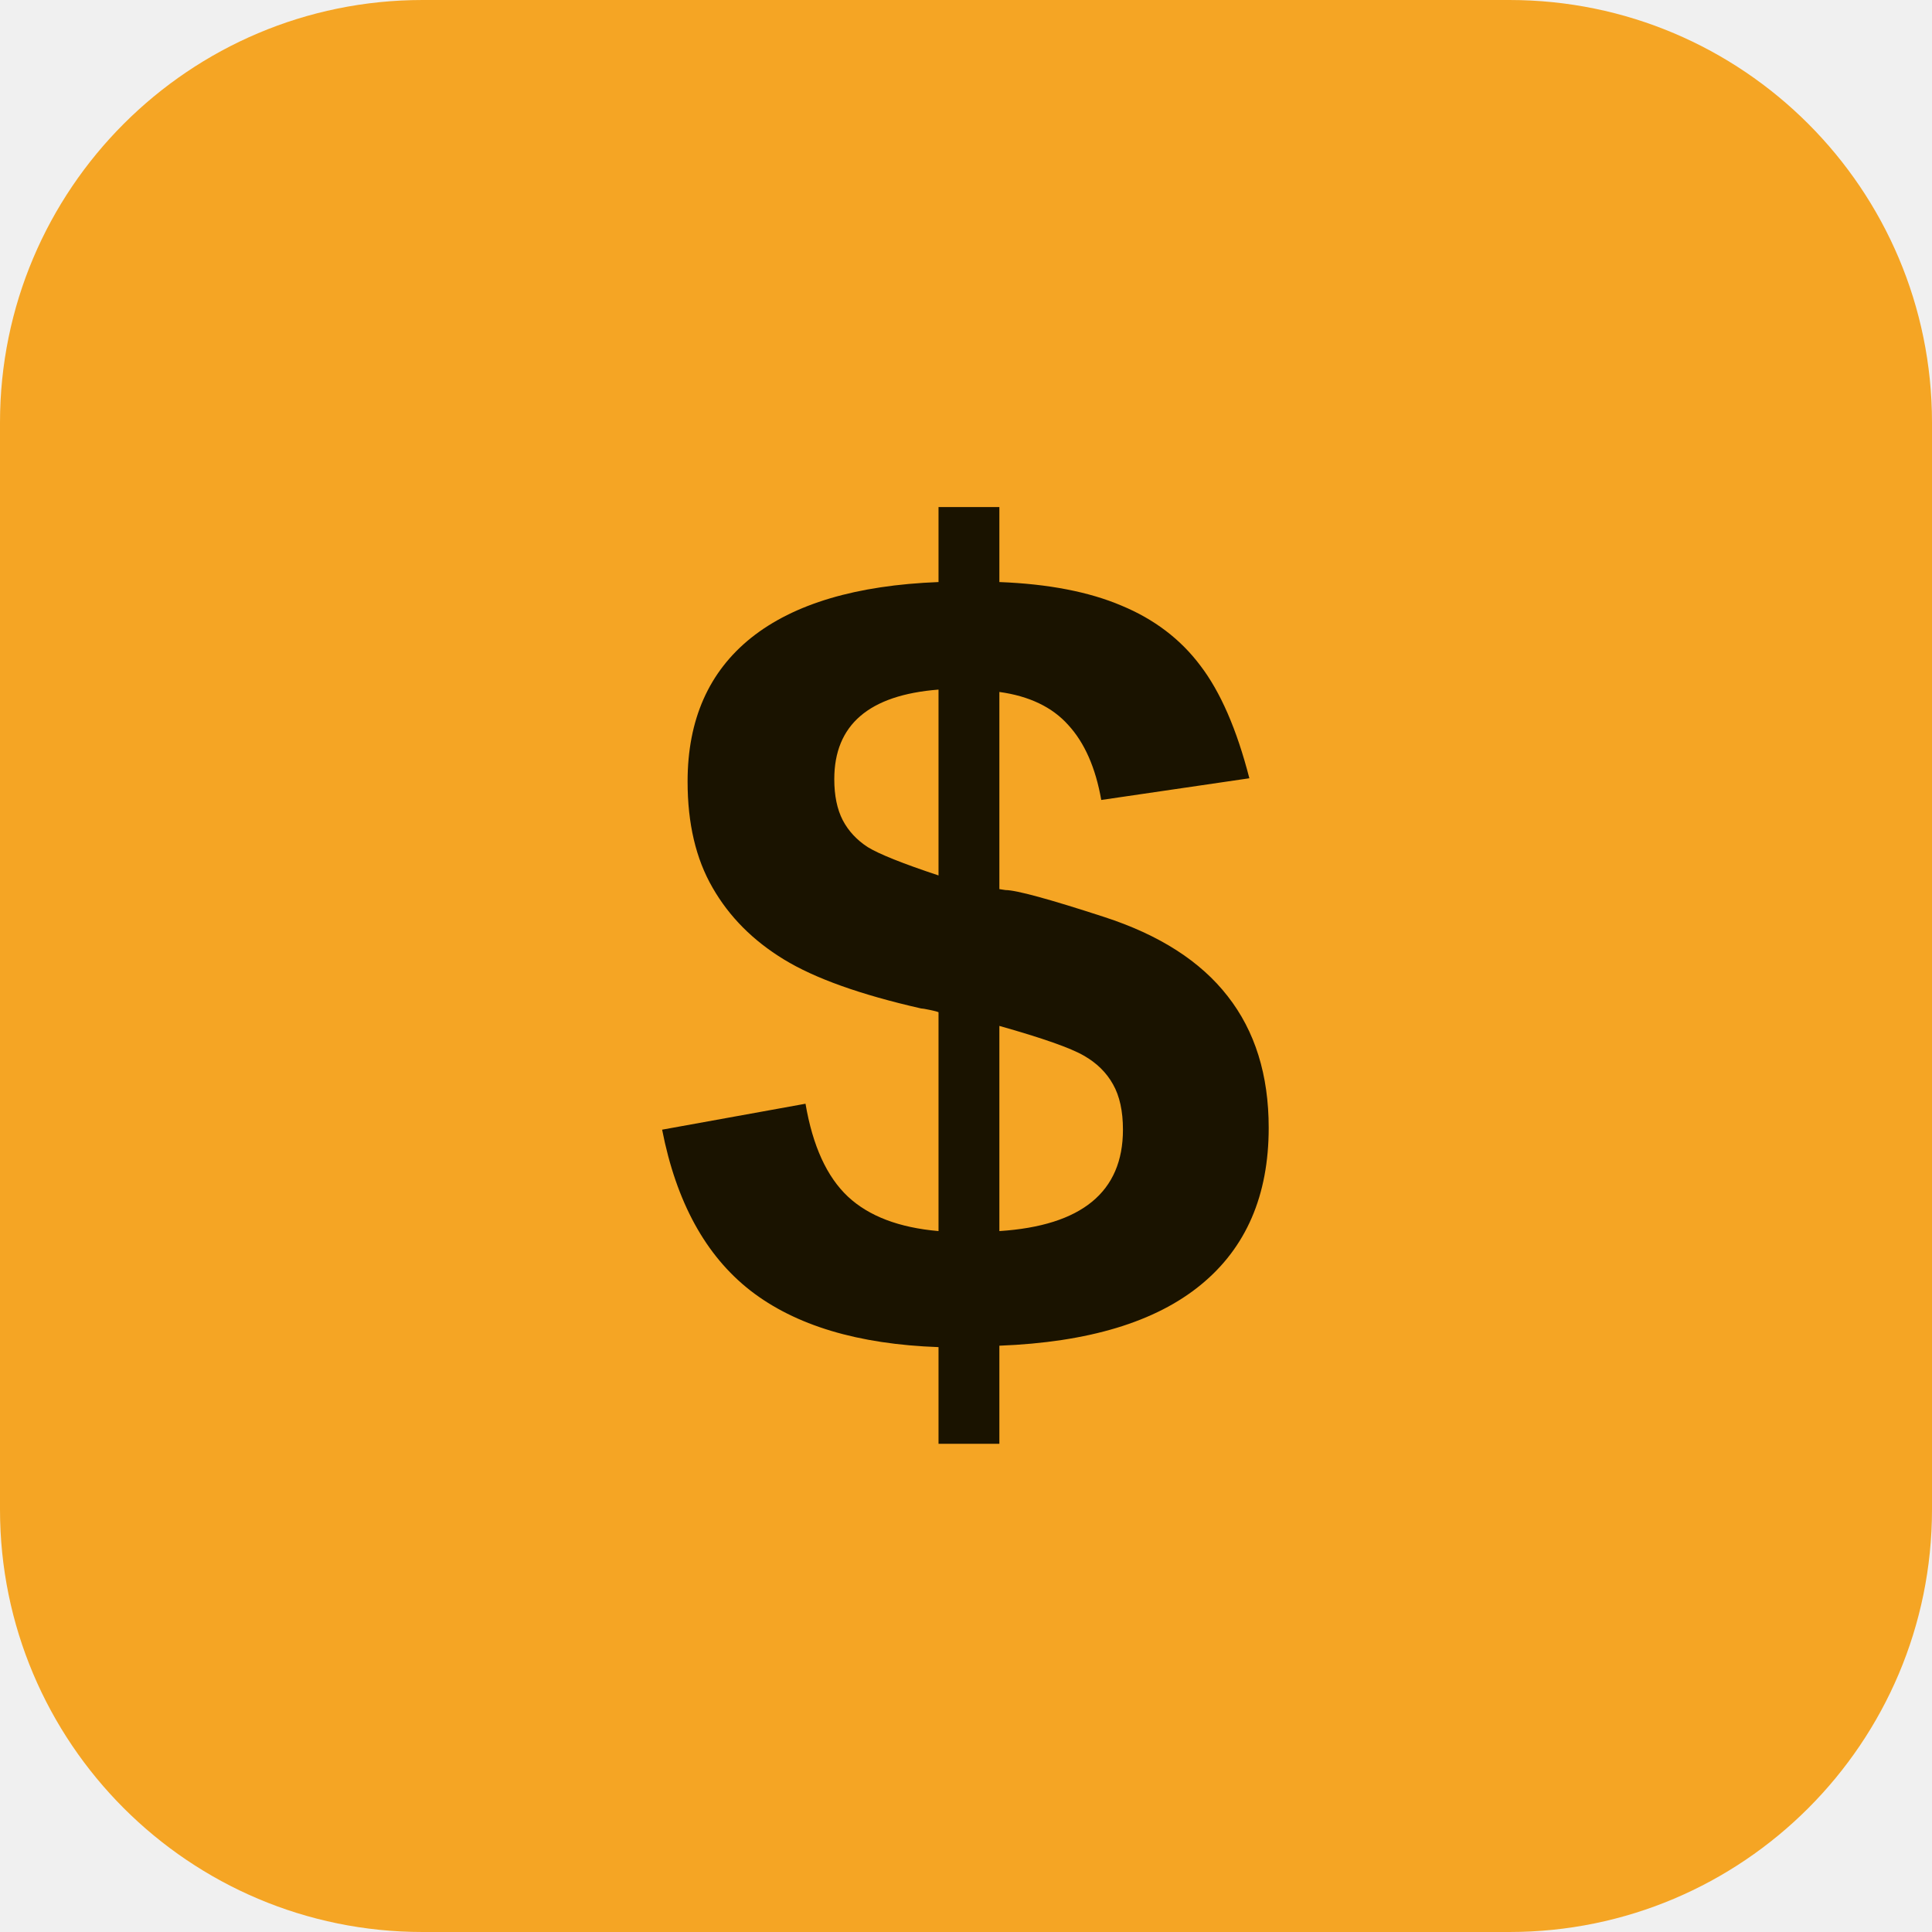
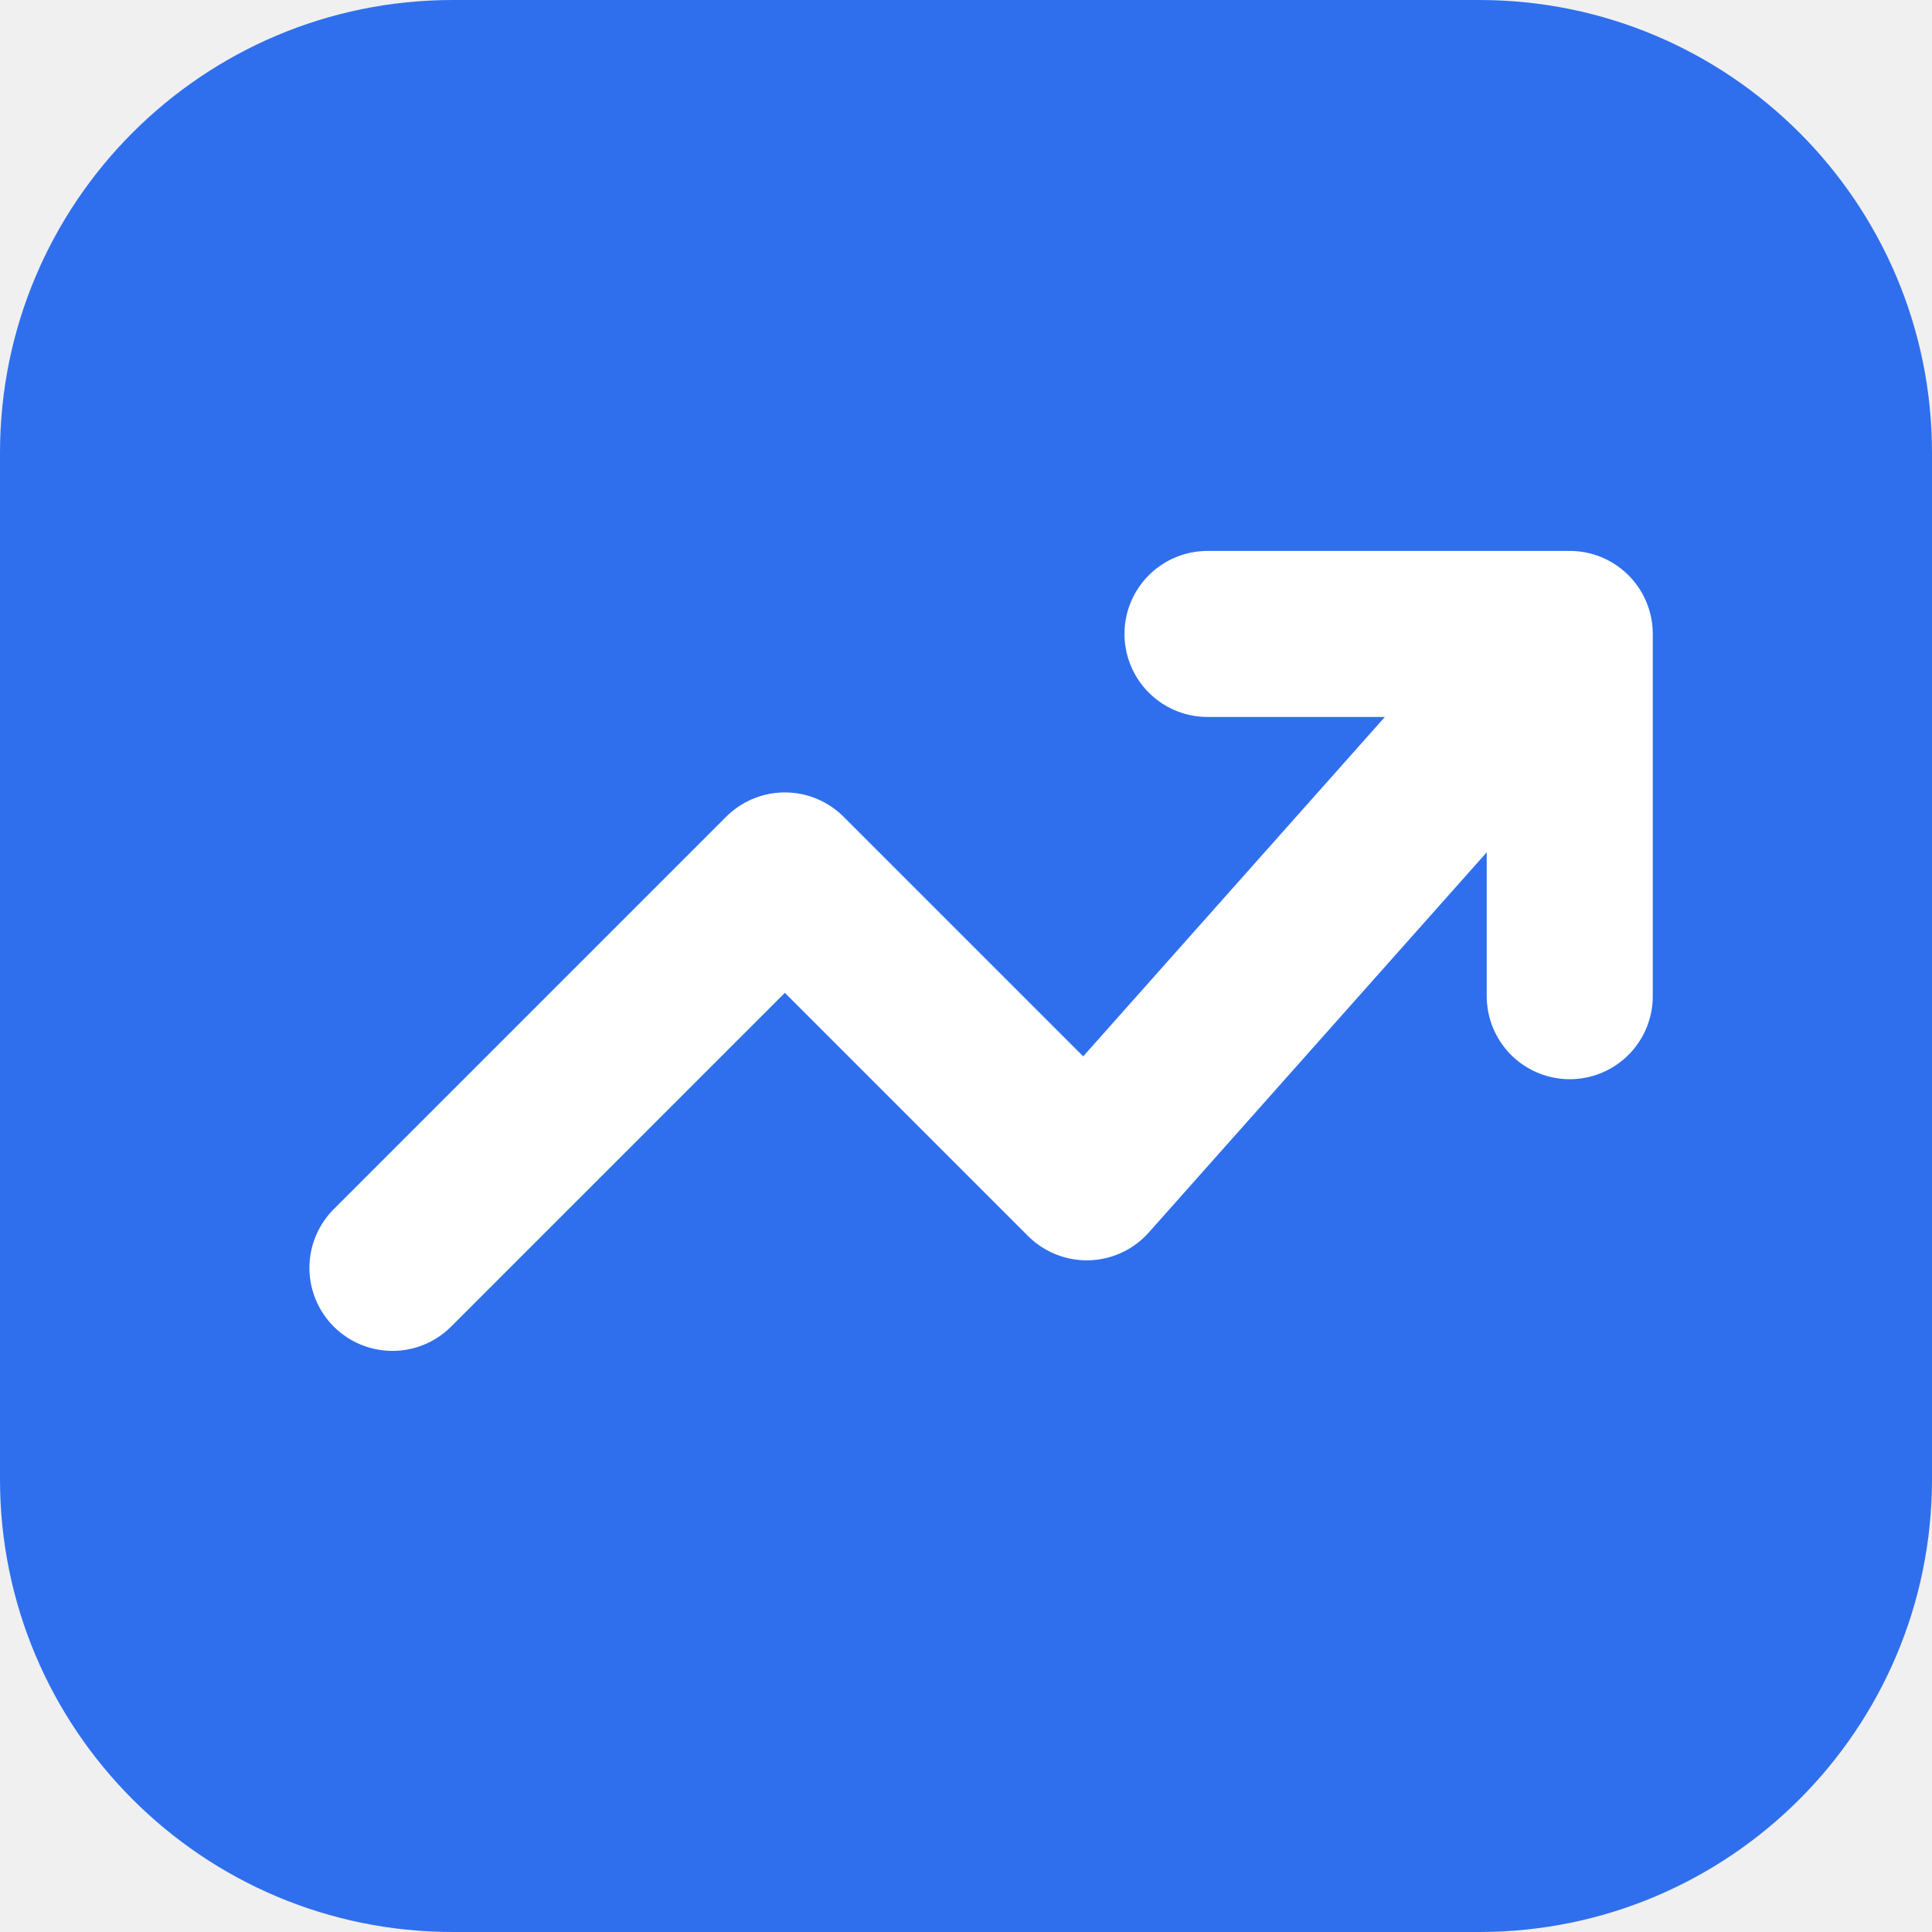
<svg xmlns="http://www.w3.org/2000/svg" viewBox="0 0 64 64">
-   <rect width="64" height="64" rx="14" fill="#f5a524" />
-   <text x="32" y="45" font-size="38" font-weight="800" text-anchor="middle" font-family="Arial" fill="#1a1300">$</text>
+   <rect width="64" height="64" rx="15" fill="#2f6fed" />
+   <path d="M13 42l13-13 10 10 16-18M52 21H40M52 21v12" fill="none" stroke="#fff" stroke-width="5.5" stroke-linecap="round" stroke-linejoin="round" />
</svg>
